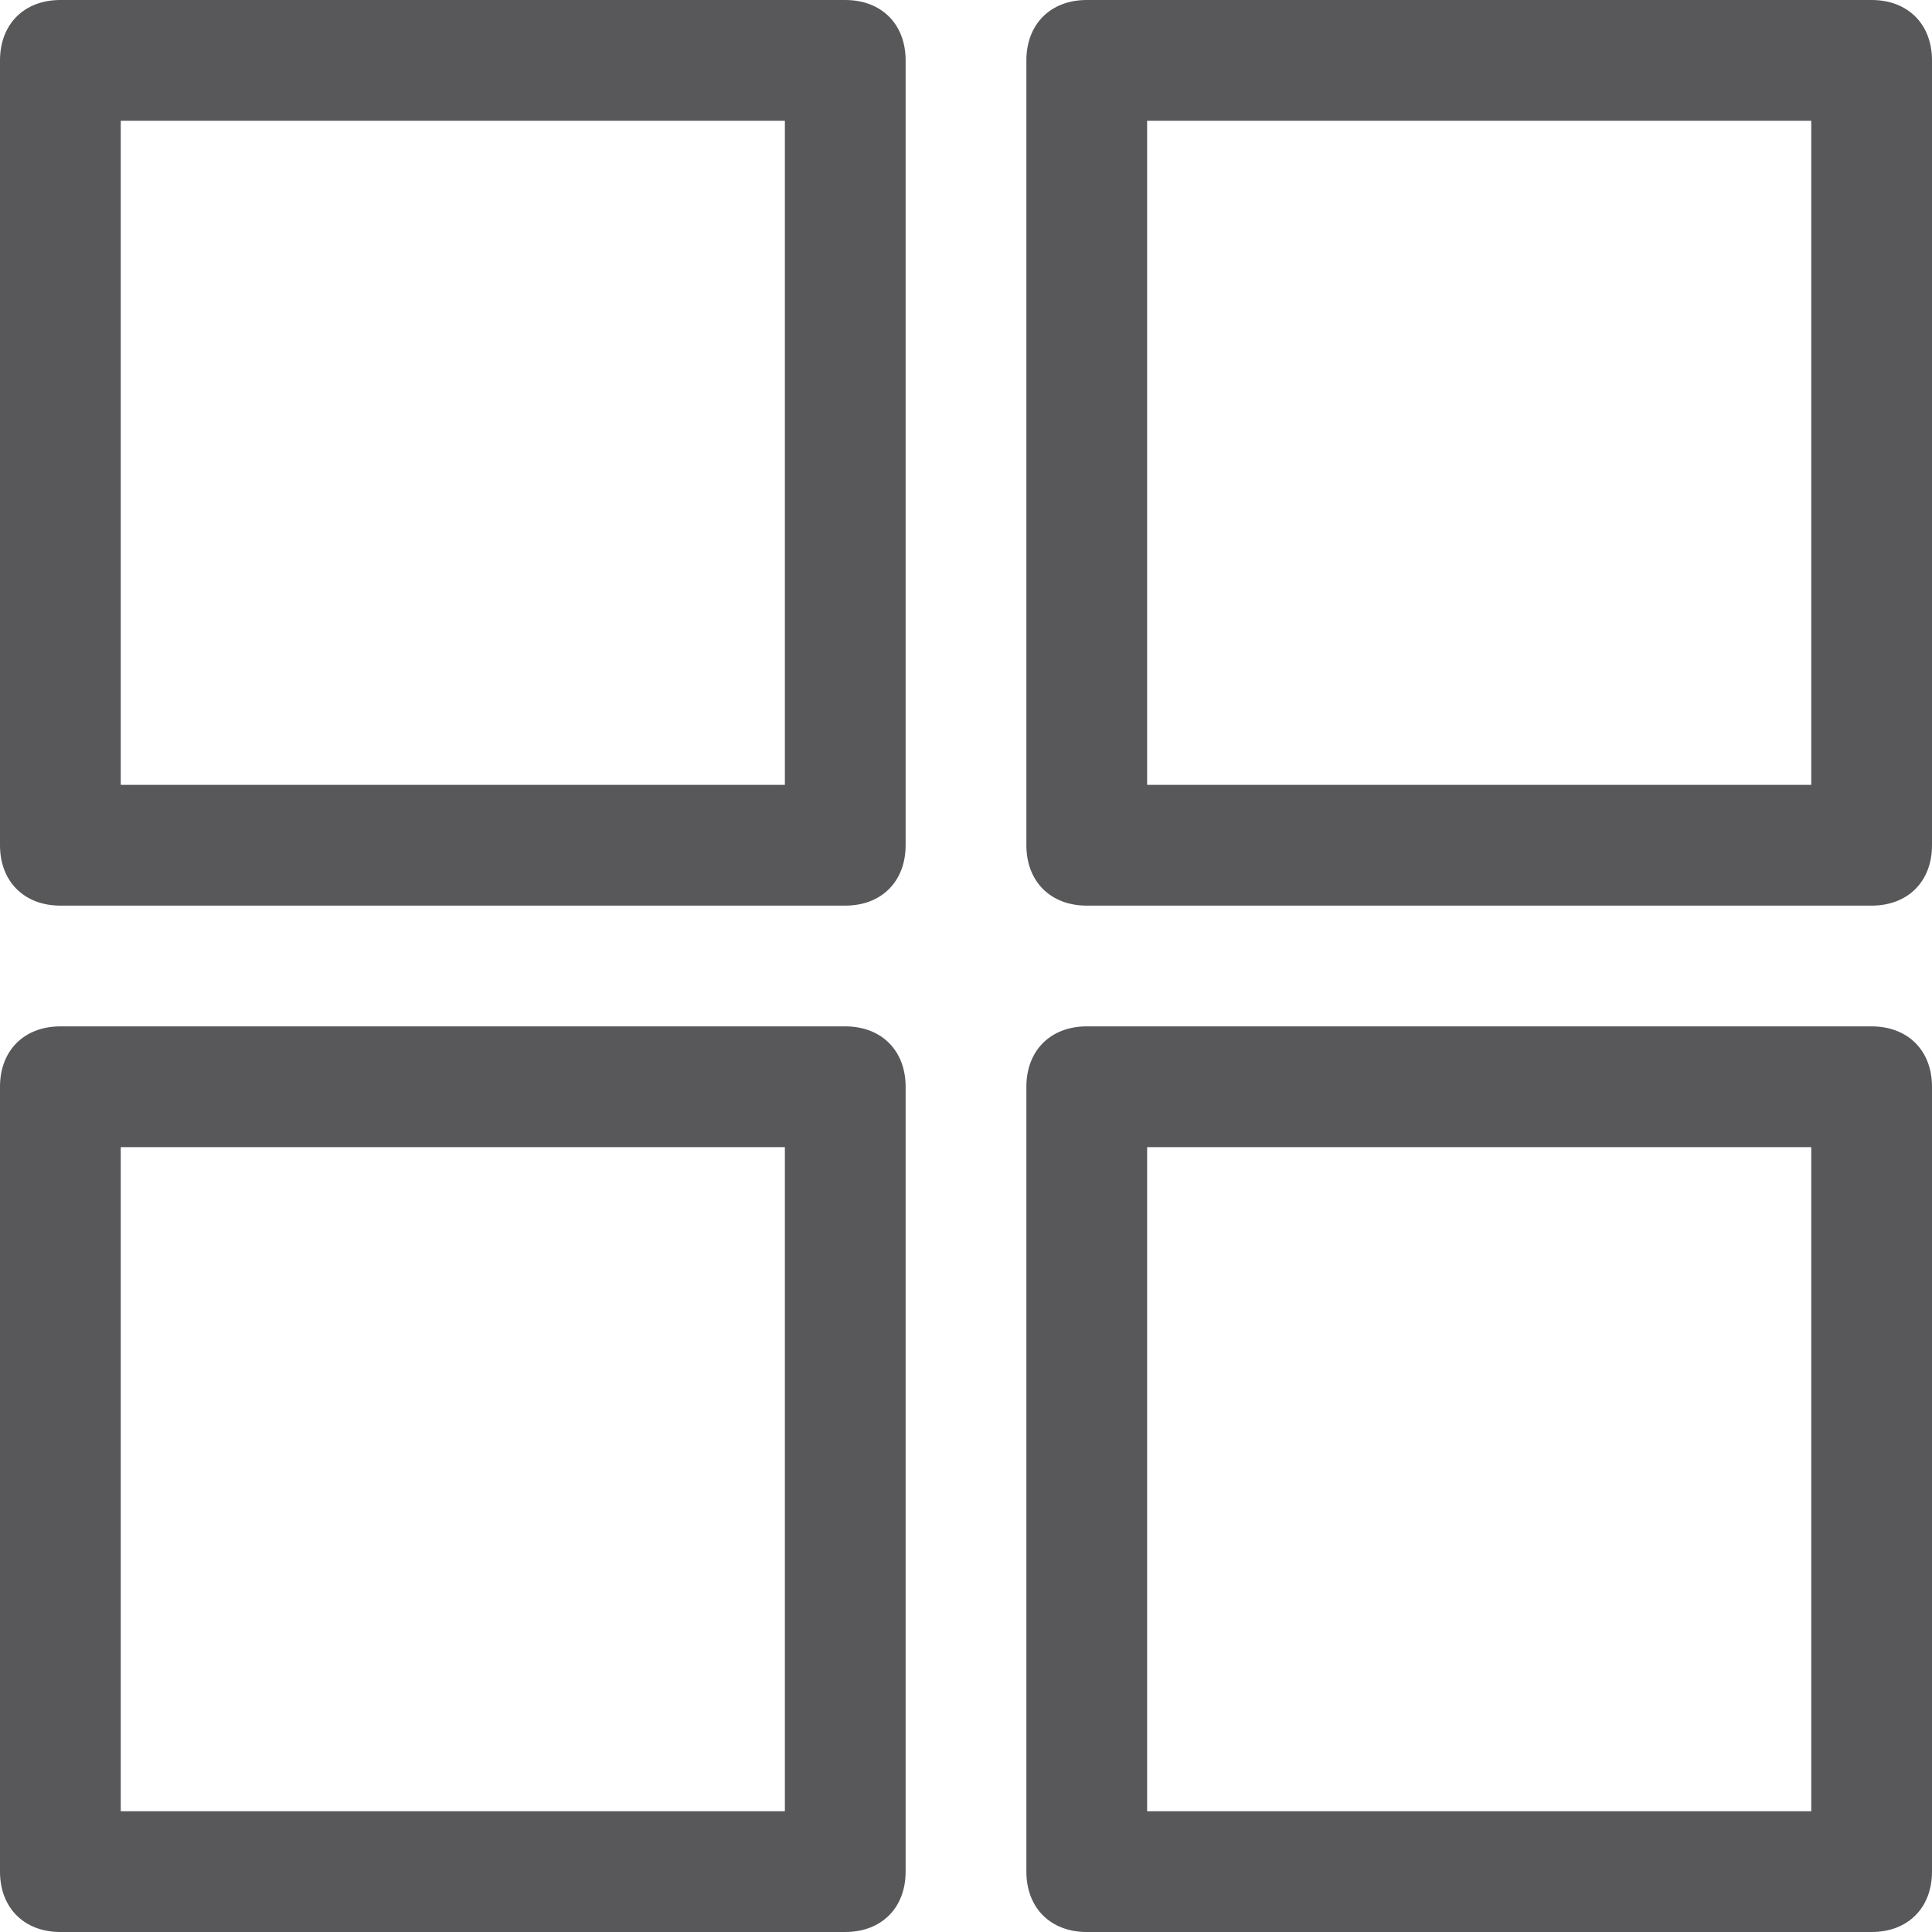
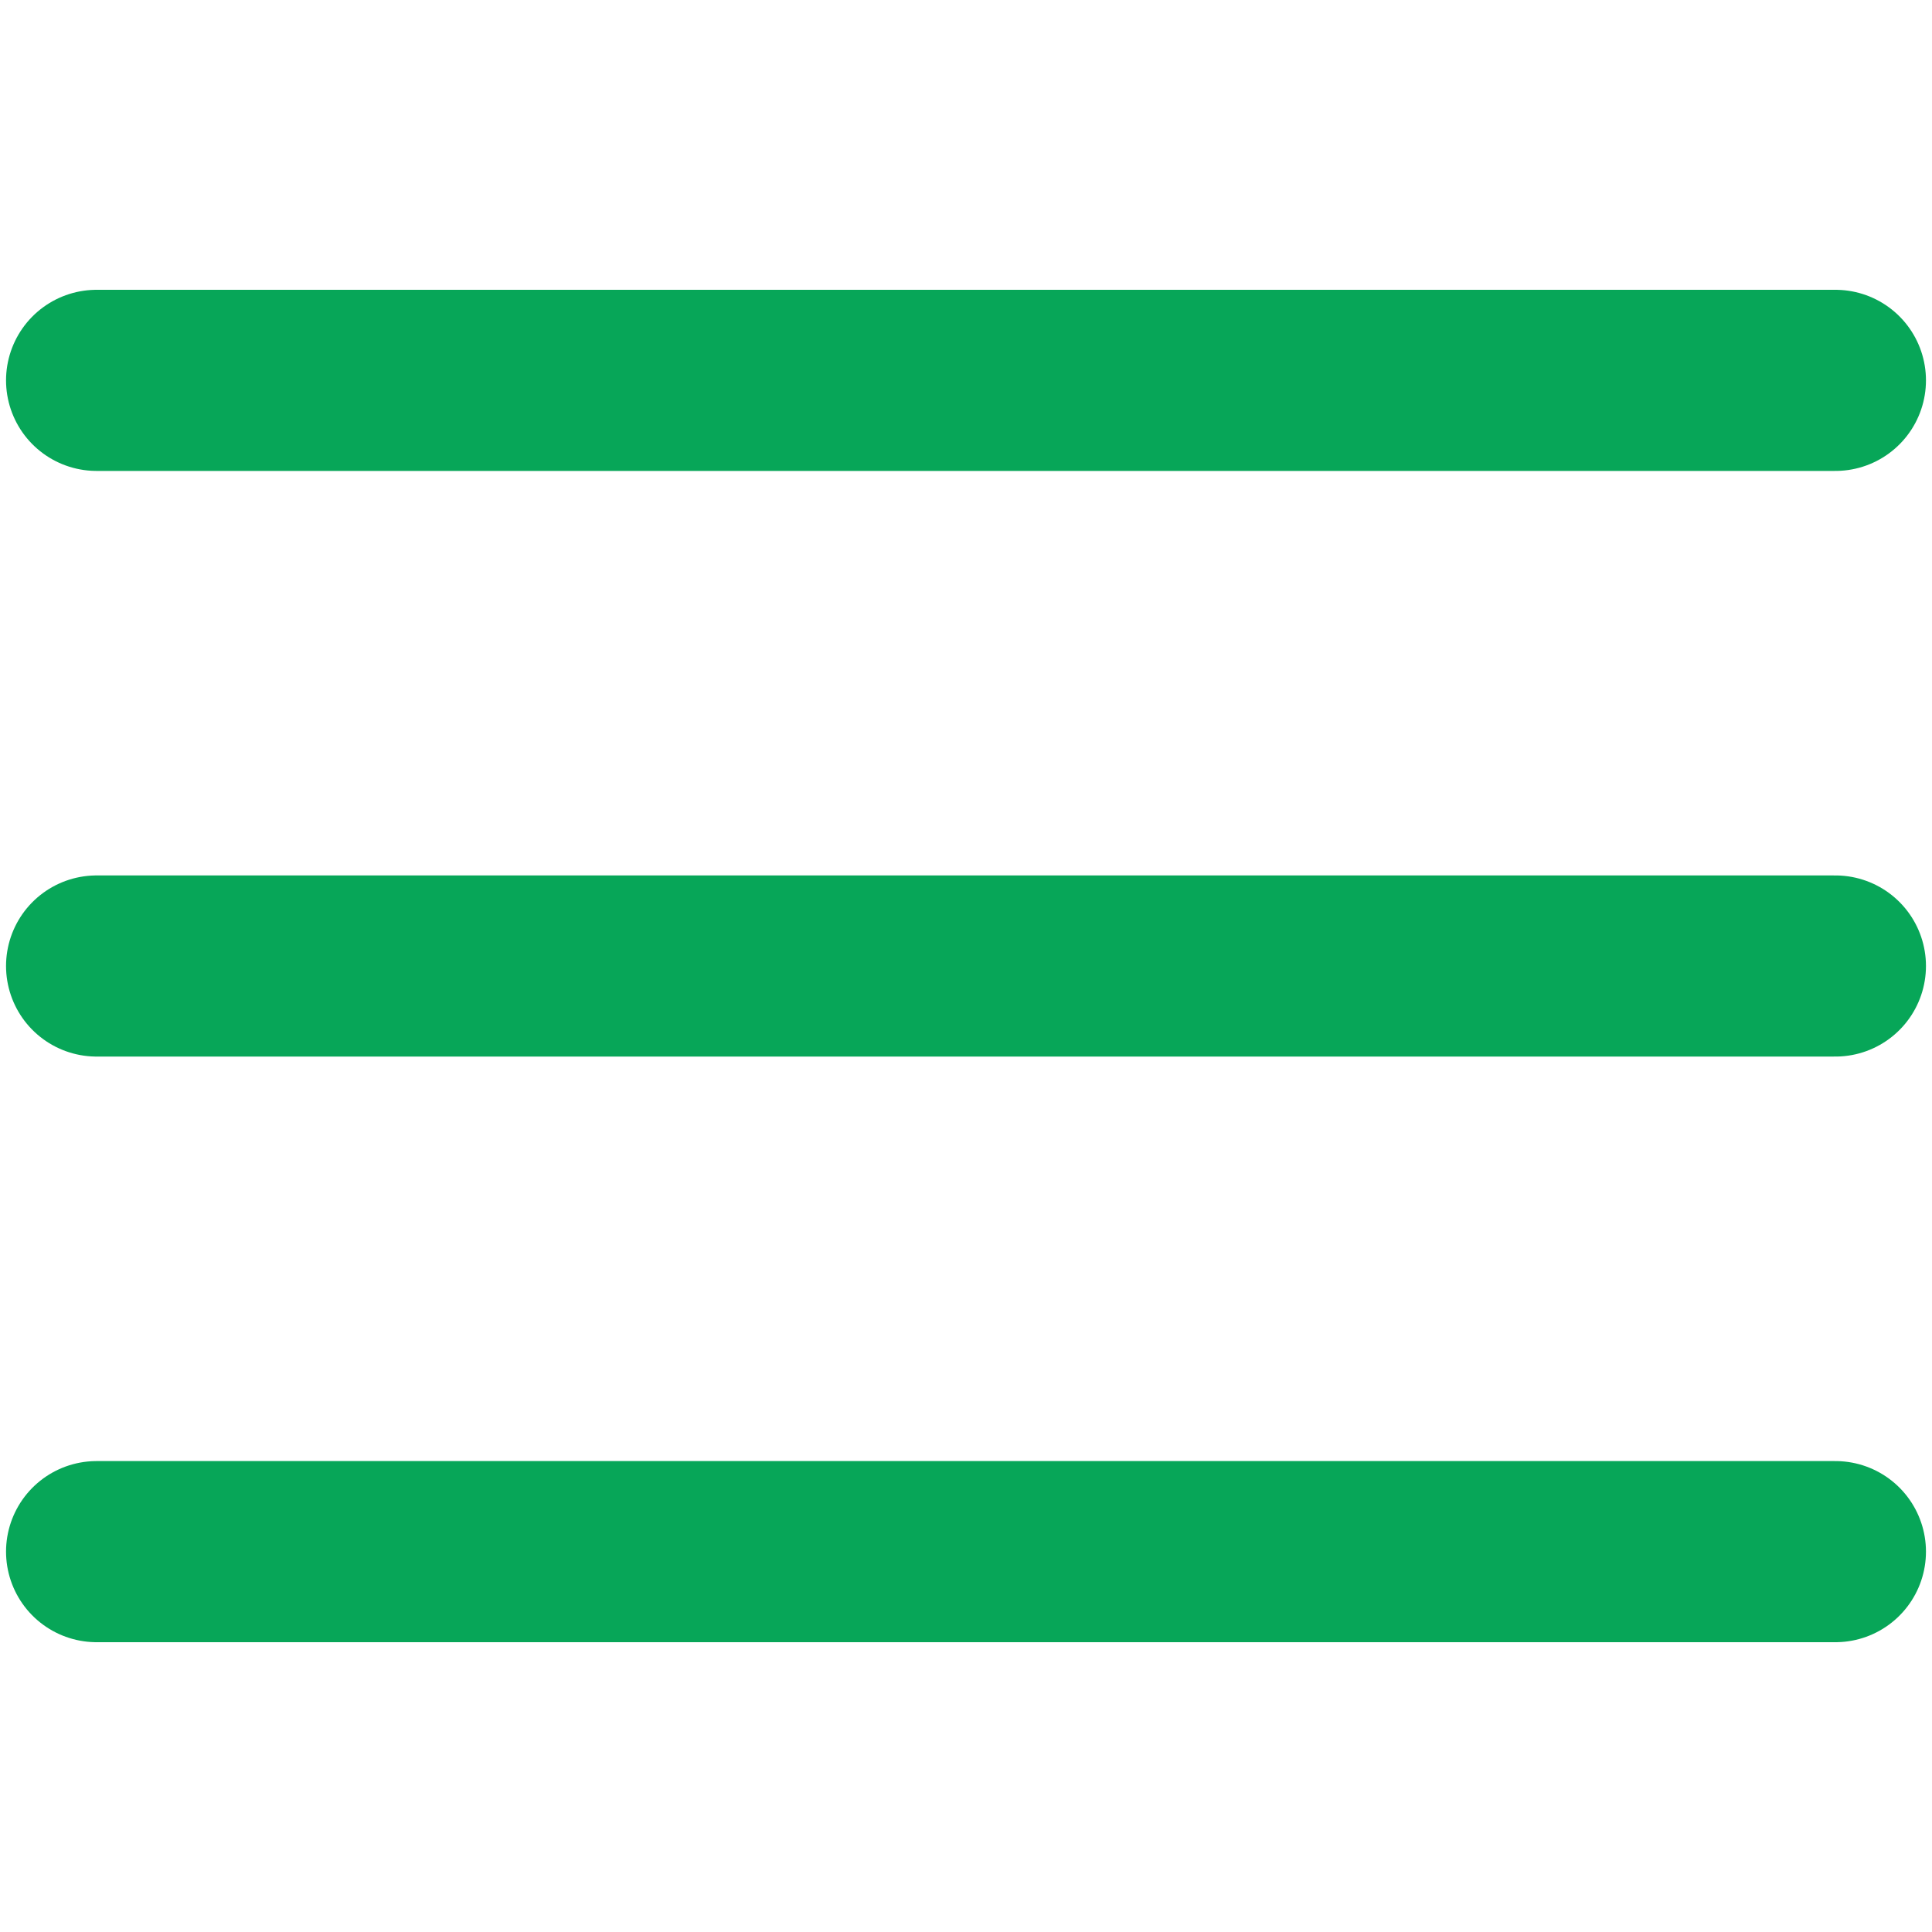
- <svg xmlns="http://www.w3.org/2000/svg" version="1.1" id="Layer_1" x="0px" y="0px" width="32px" height="32px" viewBox="-283 385 32 32" enable-background="new -283 385 32 32" xml:space="preserve">
-   <g>
-     <path fill="#58585B" d="M-269,400h-13c-0.6,0-1-0.4-1-1v-13c0-0.6,0.4-1,1-1h13c0.6,0,1,0.4,1,1v13C-268,399.6-268.4,400-269,400z    M-281,398h11v-11h-11V398z" />
-   </g>
-   <g>
-     <path fill="#58585B" d="M-252,400h-13c-0.6,0-1-0.4-1-1v-13c0-0.6,0.4-1,1-1h13c0.6,0,1,0.4,1,1v13C-251,399.6-251.4,400-252,400z    M-264,398h11v-11h-11V398z" />
-   </g>
-   <g>
-     <path fill="#58585B" d="M-269,417h-13c-0.6,0-1-0.4-1-1v-13c0-0.6,0.4-1,1-1h13c0.6,0,1,0.4,1,1v13C-268,416.6-268.4,417-269,417z    M-281,415h11v-11h-11V415z" />
-   </g>
-   <g>
-     <path fill="#58585B" d="M-252,417h-13c-0.6,0-1-0.4-1-1v-13c0-0.6,0.4-1,1-1h13c0.6,0,1,0.4,1,1v13C-251,416.6-251.4,417-252,417z    M-264,415h11v-11h-11V415z" />
-   </g>
+ <svg xmlns="http://www.w3.org/2000/svg" version="1.1" id="Layer_1" x="0px" y="0px" viewBox="0 0 32 32" style="enable-background:new 0 0 32 32;" xml:space="preserve">
+   <style type="text/css">
+ 	.st0{fill:none;stroke:#07A658;stroke-width:3;stroke-linecap:round;stroke-miterlimit:10;}
+ </style>
+   <line class="st0" x1="1.6" y1="6.3" x2="30.4" y2="6.3" />
+   <line class="st0" x1="1.6" y1="16" x2="30.4" y2="16" />
+   <line class="st0" x1="1.6" y1="25.7" x2="30.4" y2="25.7" />
</svg>
